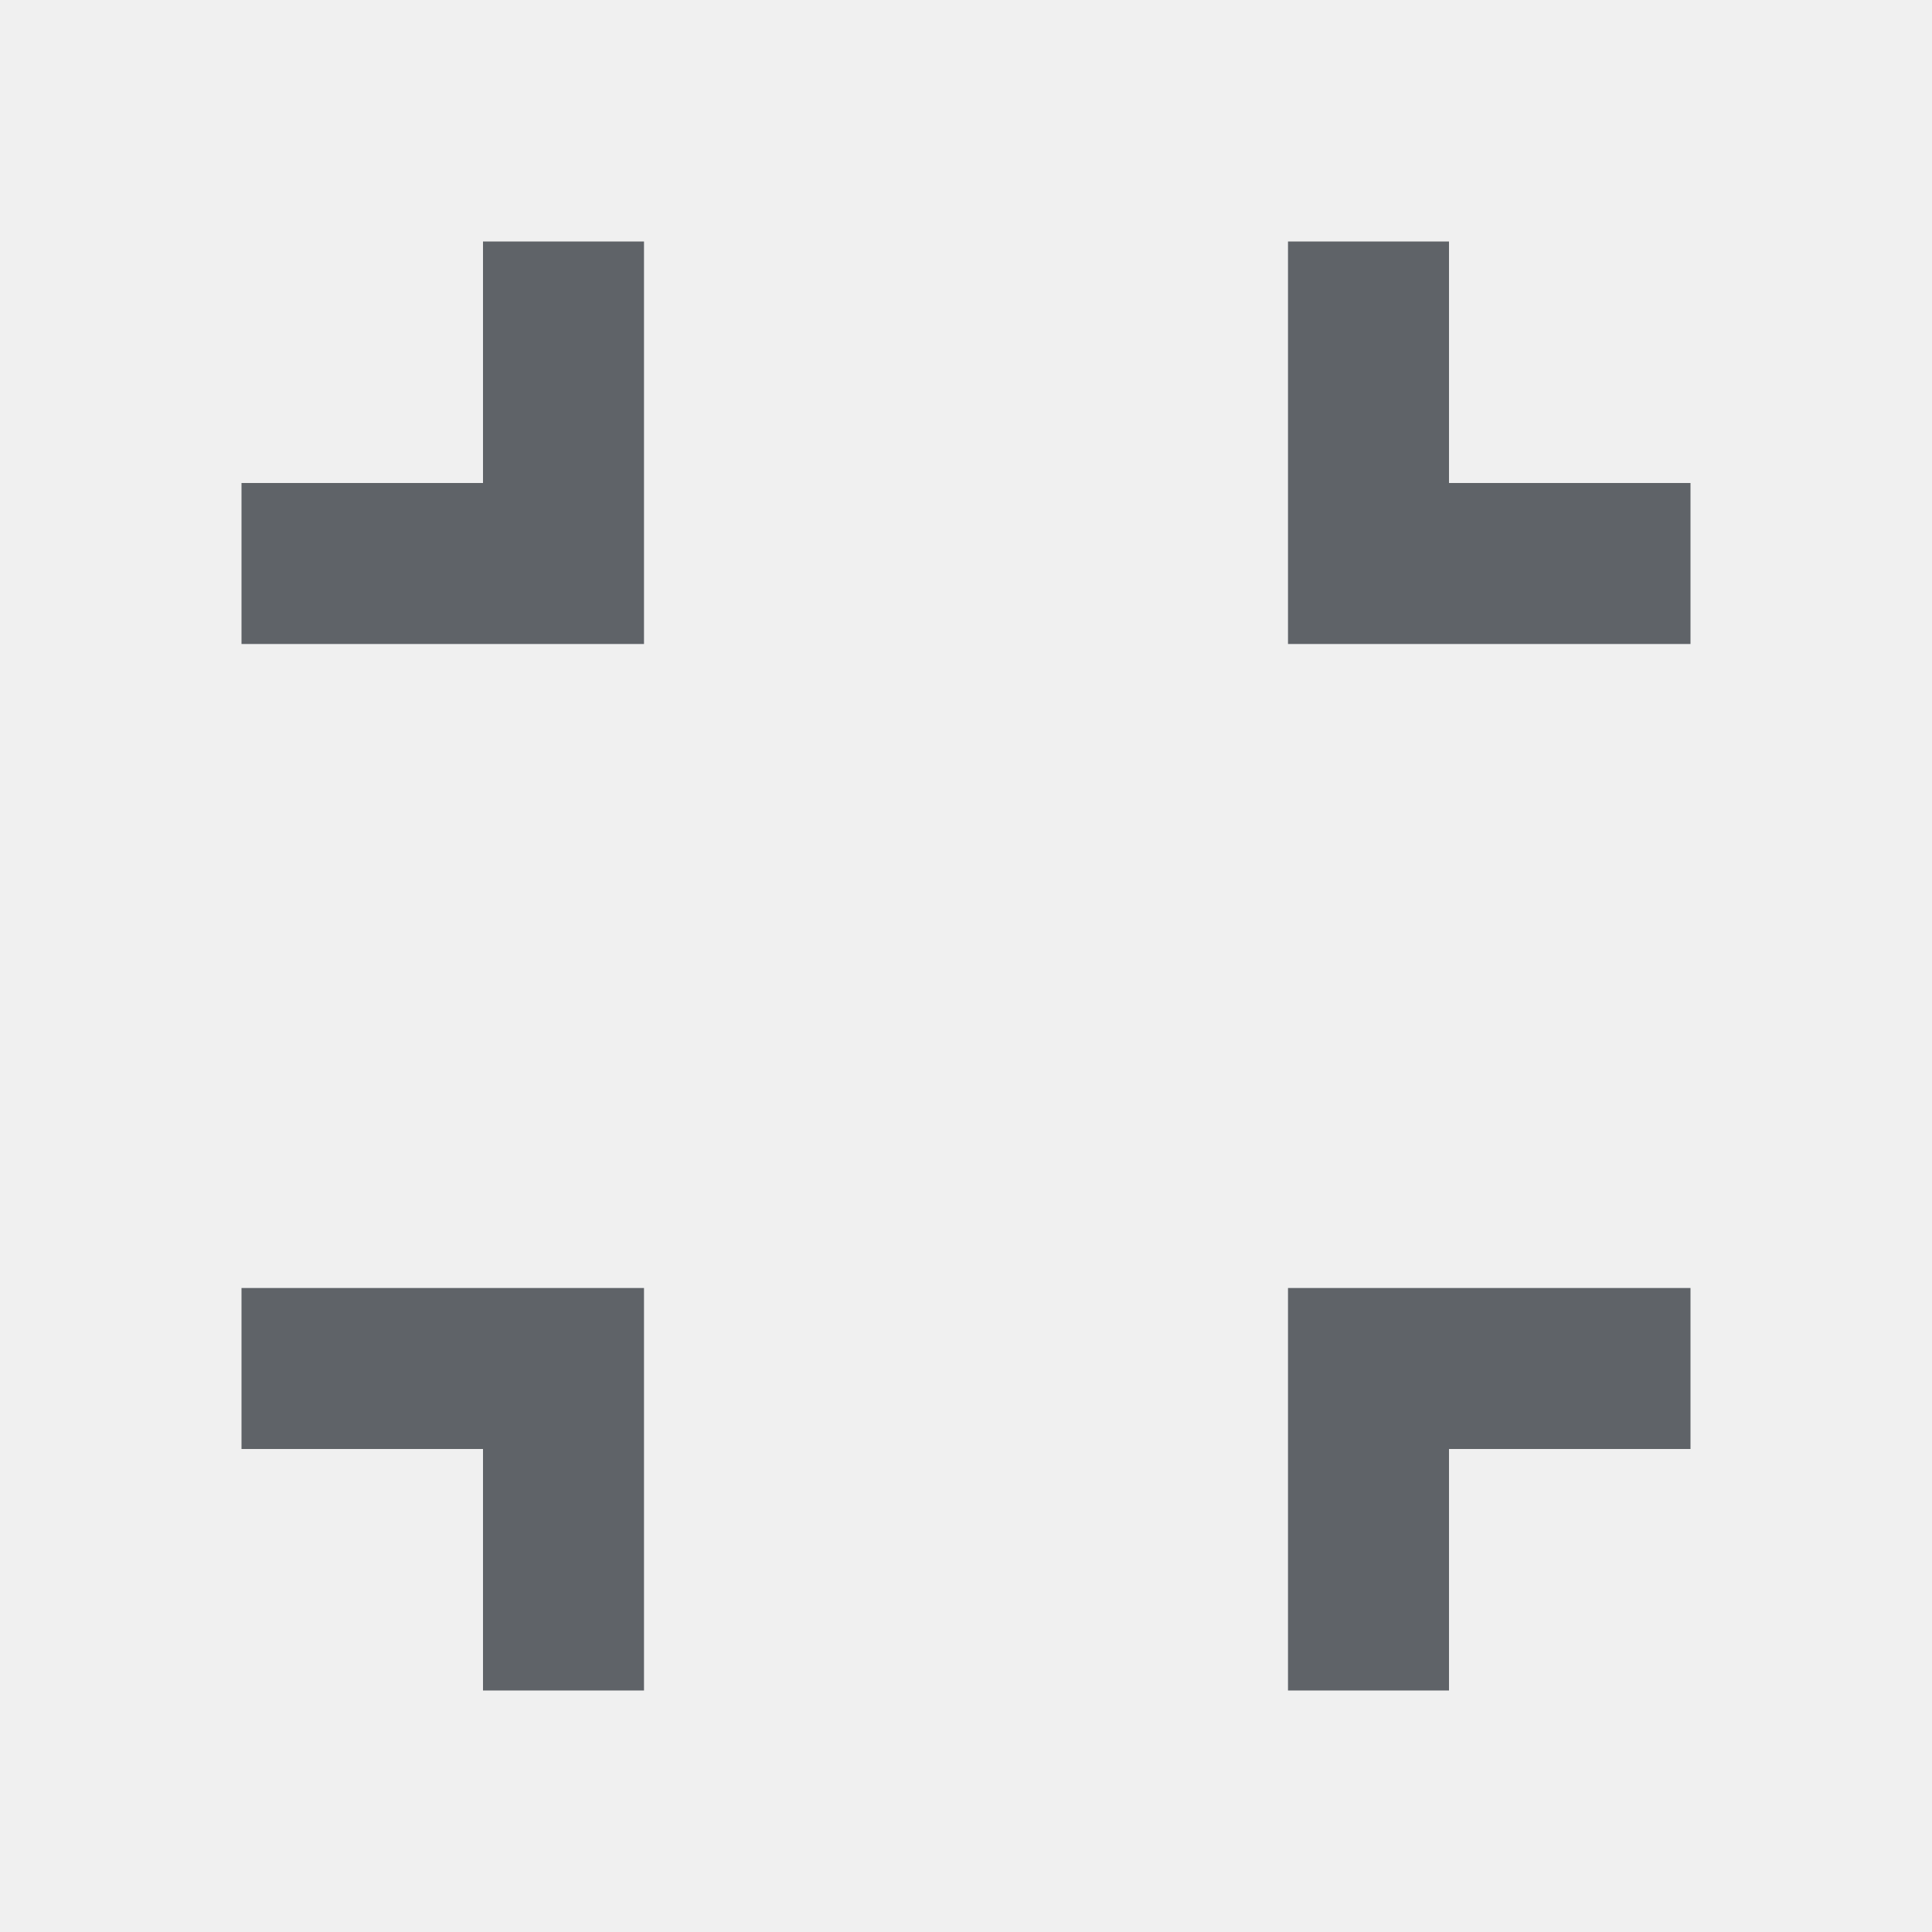
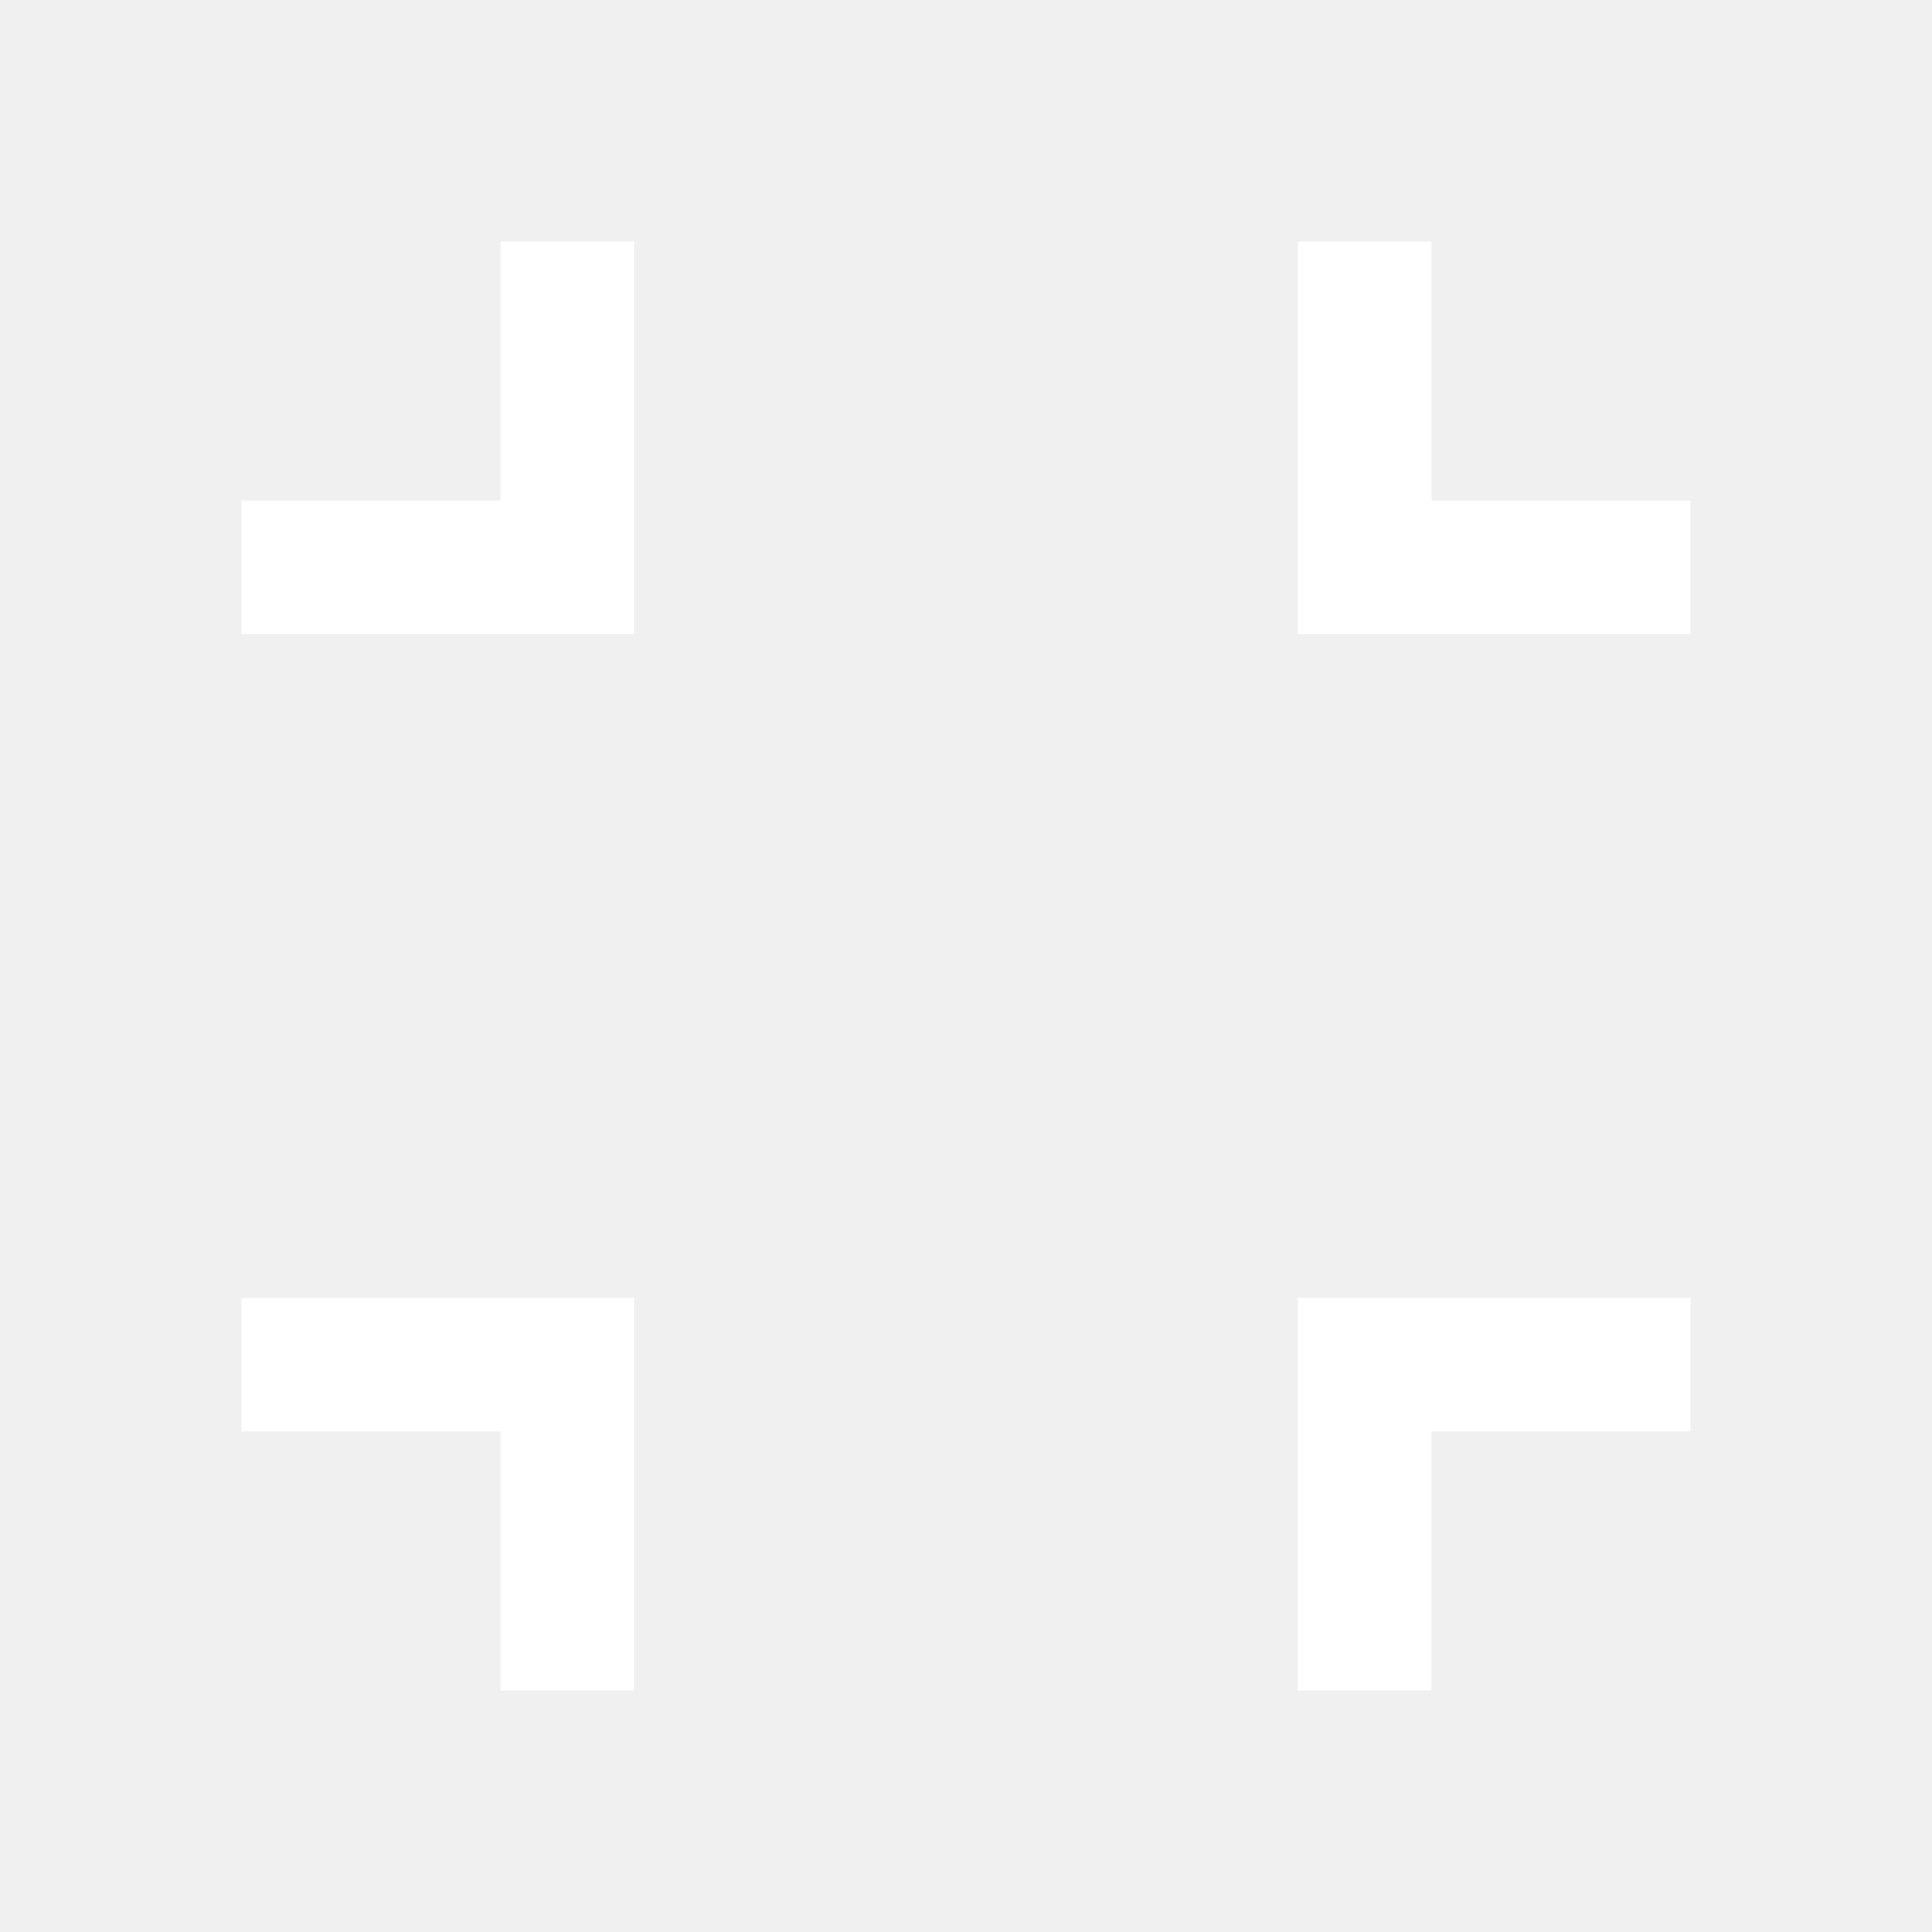
- <svg xmlns="http://www.w3.org/2000/svg" height="24px" viewBox="0 -960 960 960" width="24px" fill="#5f6368">
-   <path d="M240-120v-120H120v-80h200v200h-80Zm400 0v-200h200v80H720v120h-80ZM120-640v-80h120v-120h80v200H120Zm520 0v-200h80v120h120v80H640Z" />
+ <svg xmlns="http://www.w3.org/2000/svg" height="40px" viewBox="0 -960 960 960" width="40px" fill="#ffffff">
+   <path d="M248.67-120v-128.67H120v-66.66h195.33V-120h-66.66Zm396 0v-195.33H840v66.66H711.33V-120h-66.66ZM120-644.67v-66.66h128.67V-840h66.66v195.33H120Zm524.67 0V-840h66.66v128.67H840v66.66H644.67Z" />
</svg>
